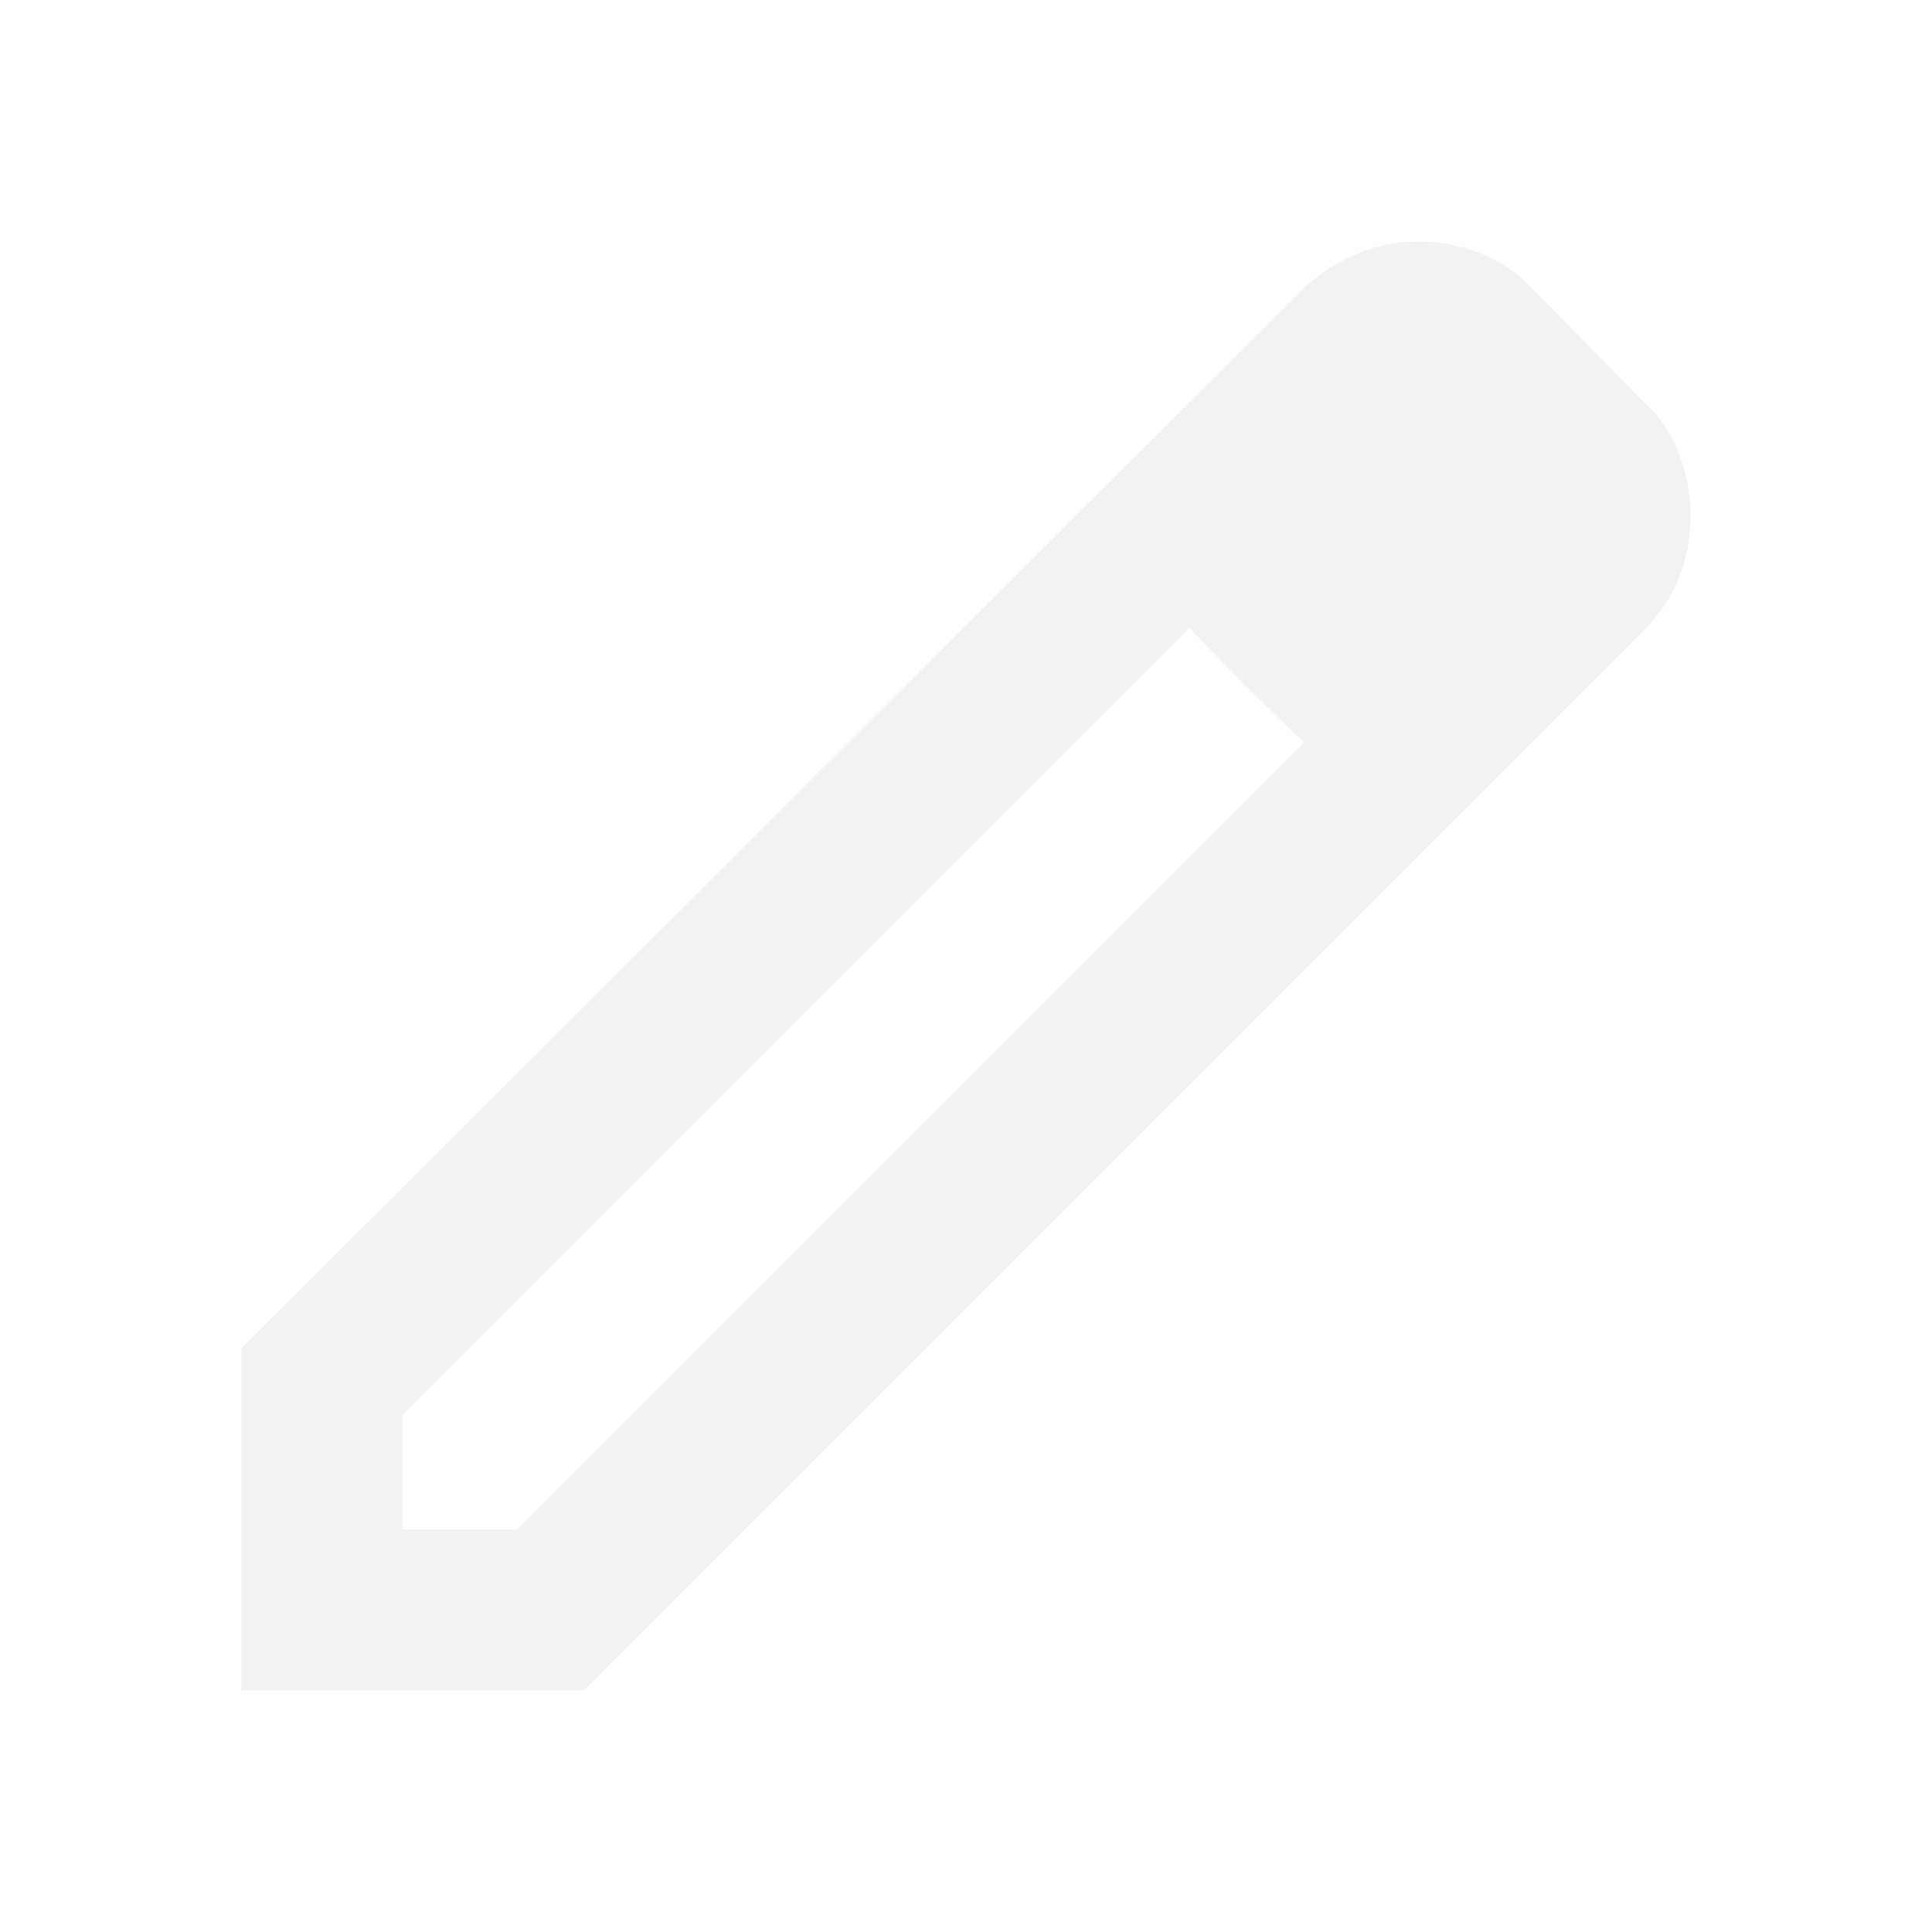
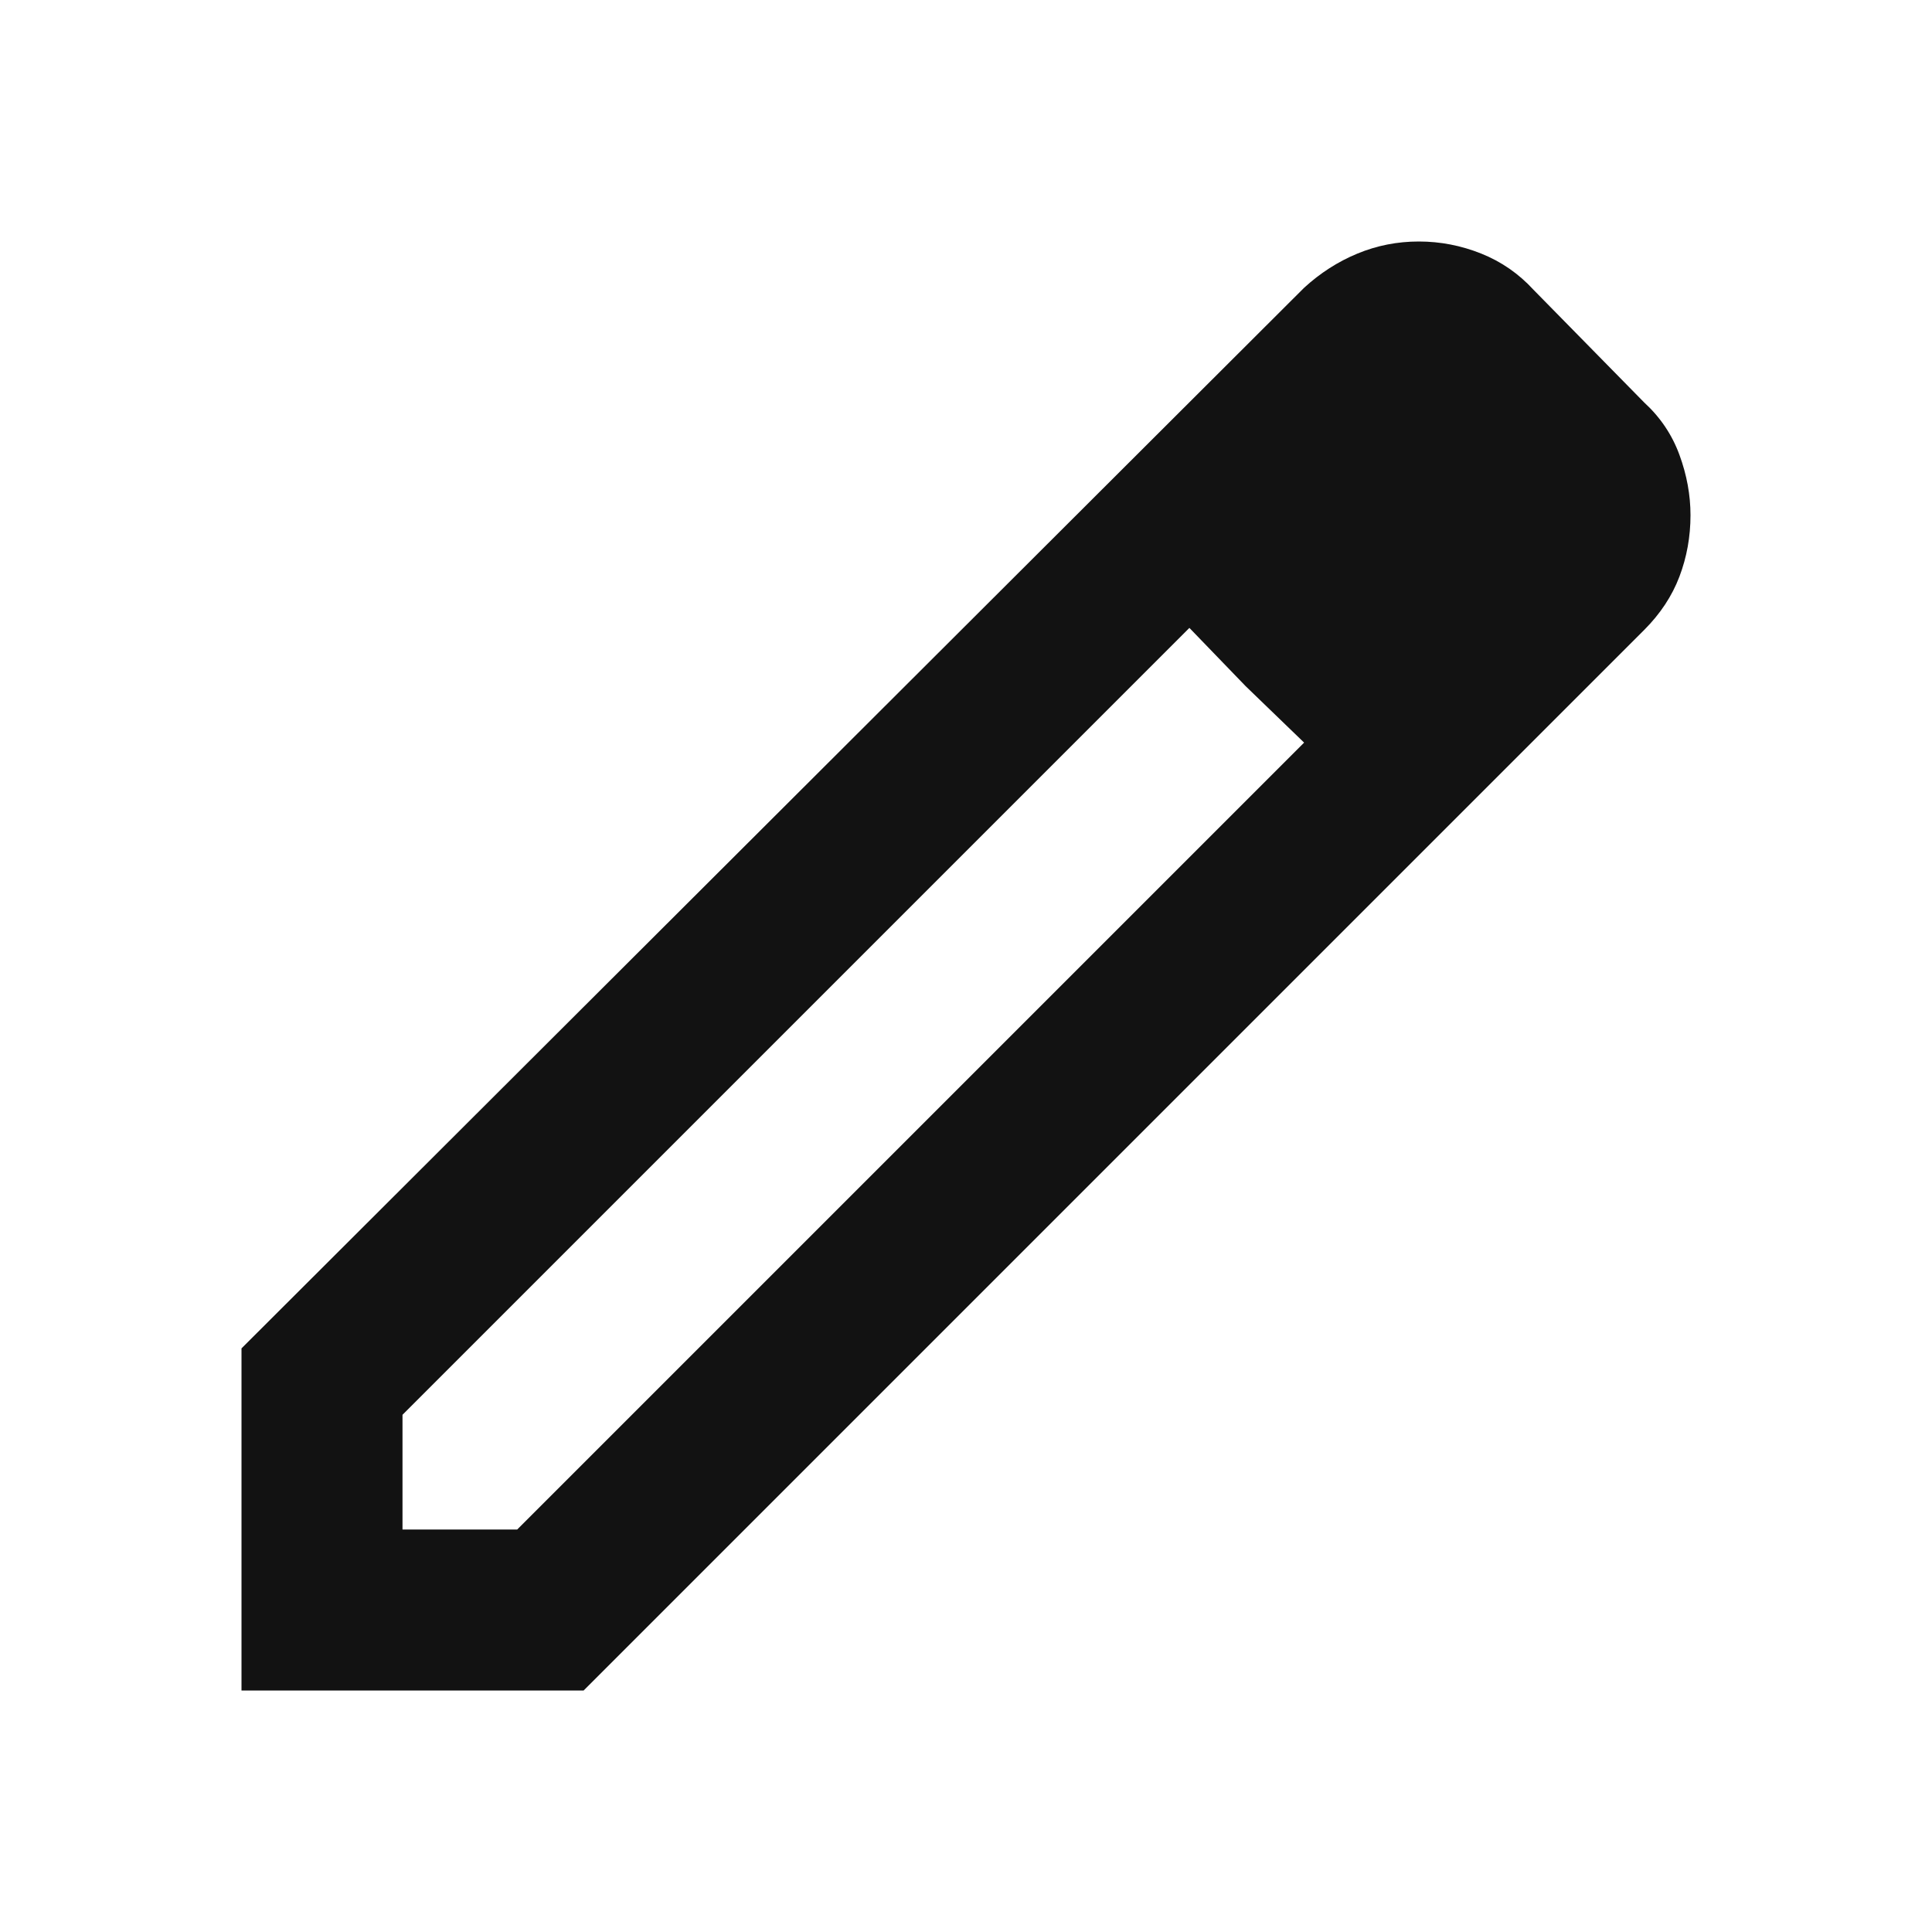
- <svg xmlns="http://www.w3.org/2000/svg" height="1.5rem" viewBox="0 -960 960 960" width="1.5rem" fill="#f2f2f2">
+ <svg xmlns="http://www.w3.org/2000/svg" height="1.5rem" viewBox="0 -960 960 960" width="1.5rem" fill="#121212">
  <path d="M200-200h57l391-391-57-57-391 391v57Zm-80 80v-170l528-527q12-11 26.5-17t30.5-6q16 0 31 6t26 18l55 56q12 11 17.5 26t5.5 30q0 16-5.5 30.5T817-647L290-120H120Zm640-584-56-56 56 56Zm-141 85-28-29 57 57-29-28Z" />
</svg>
